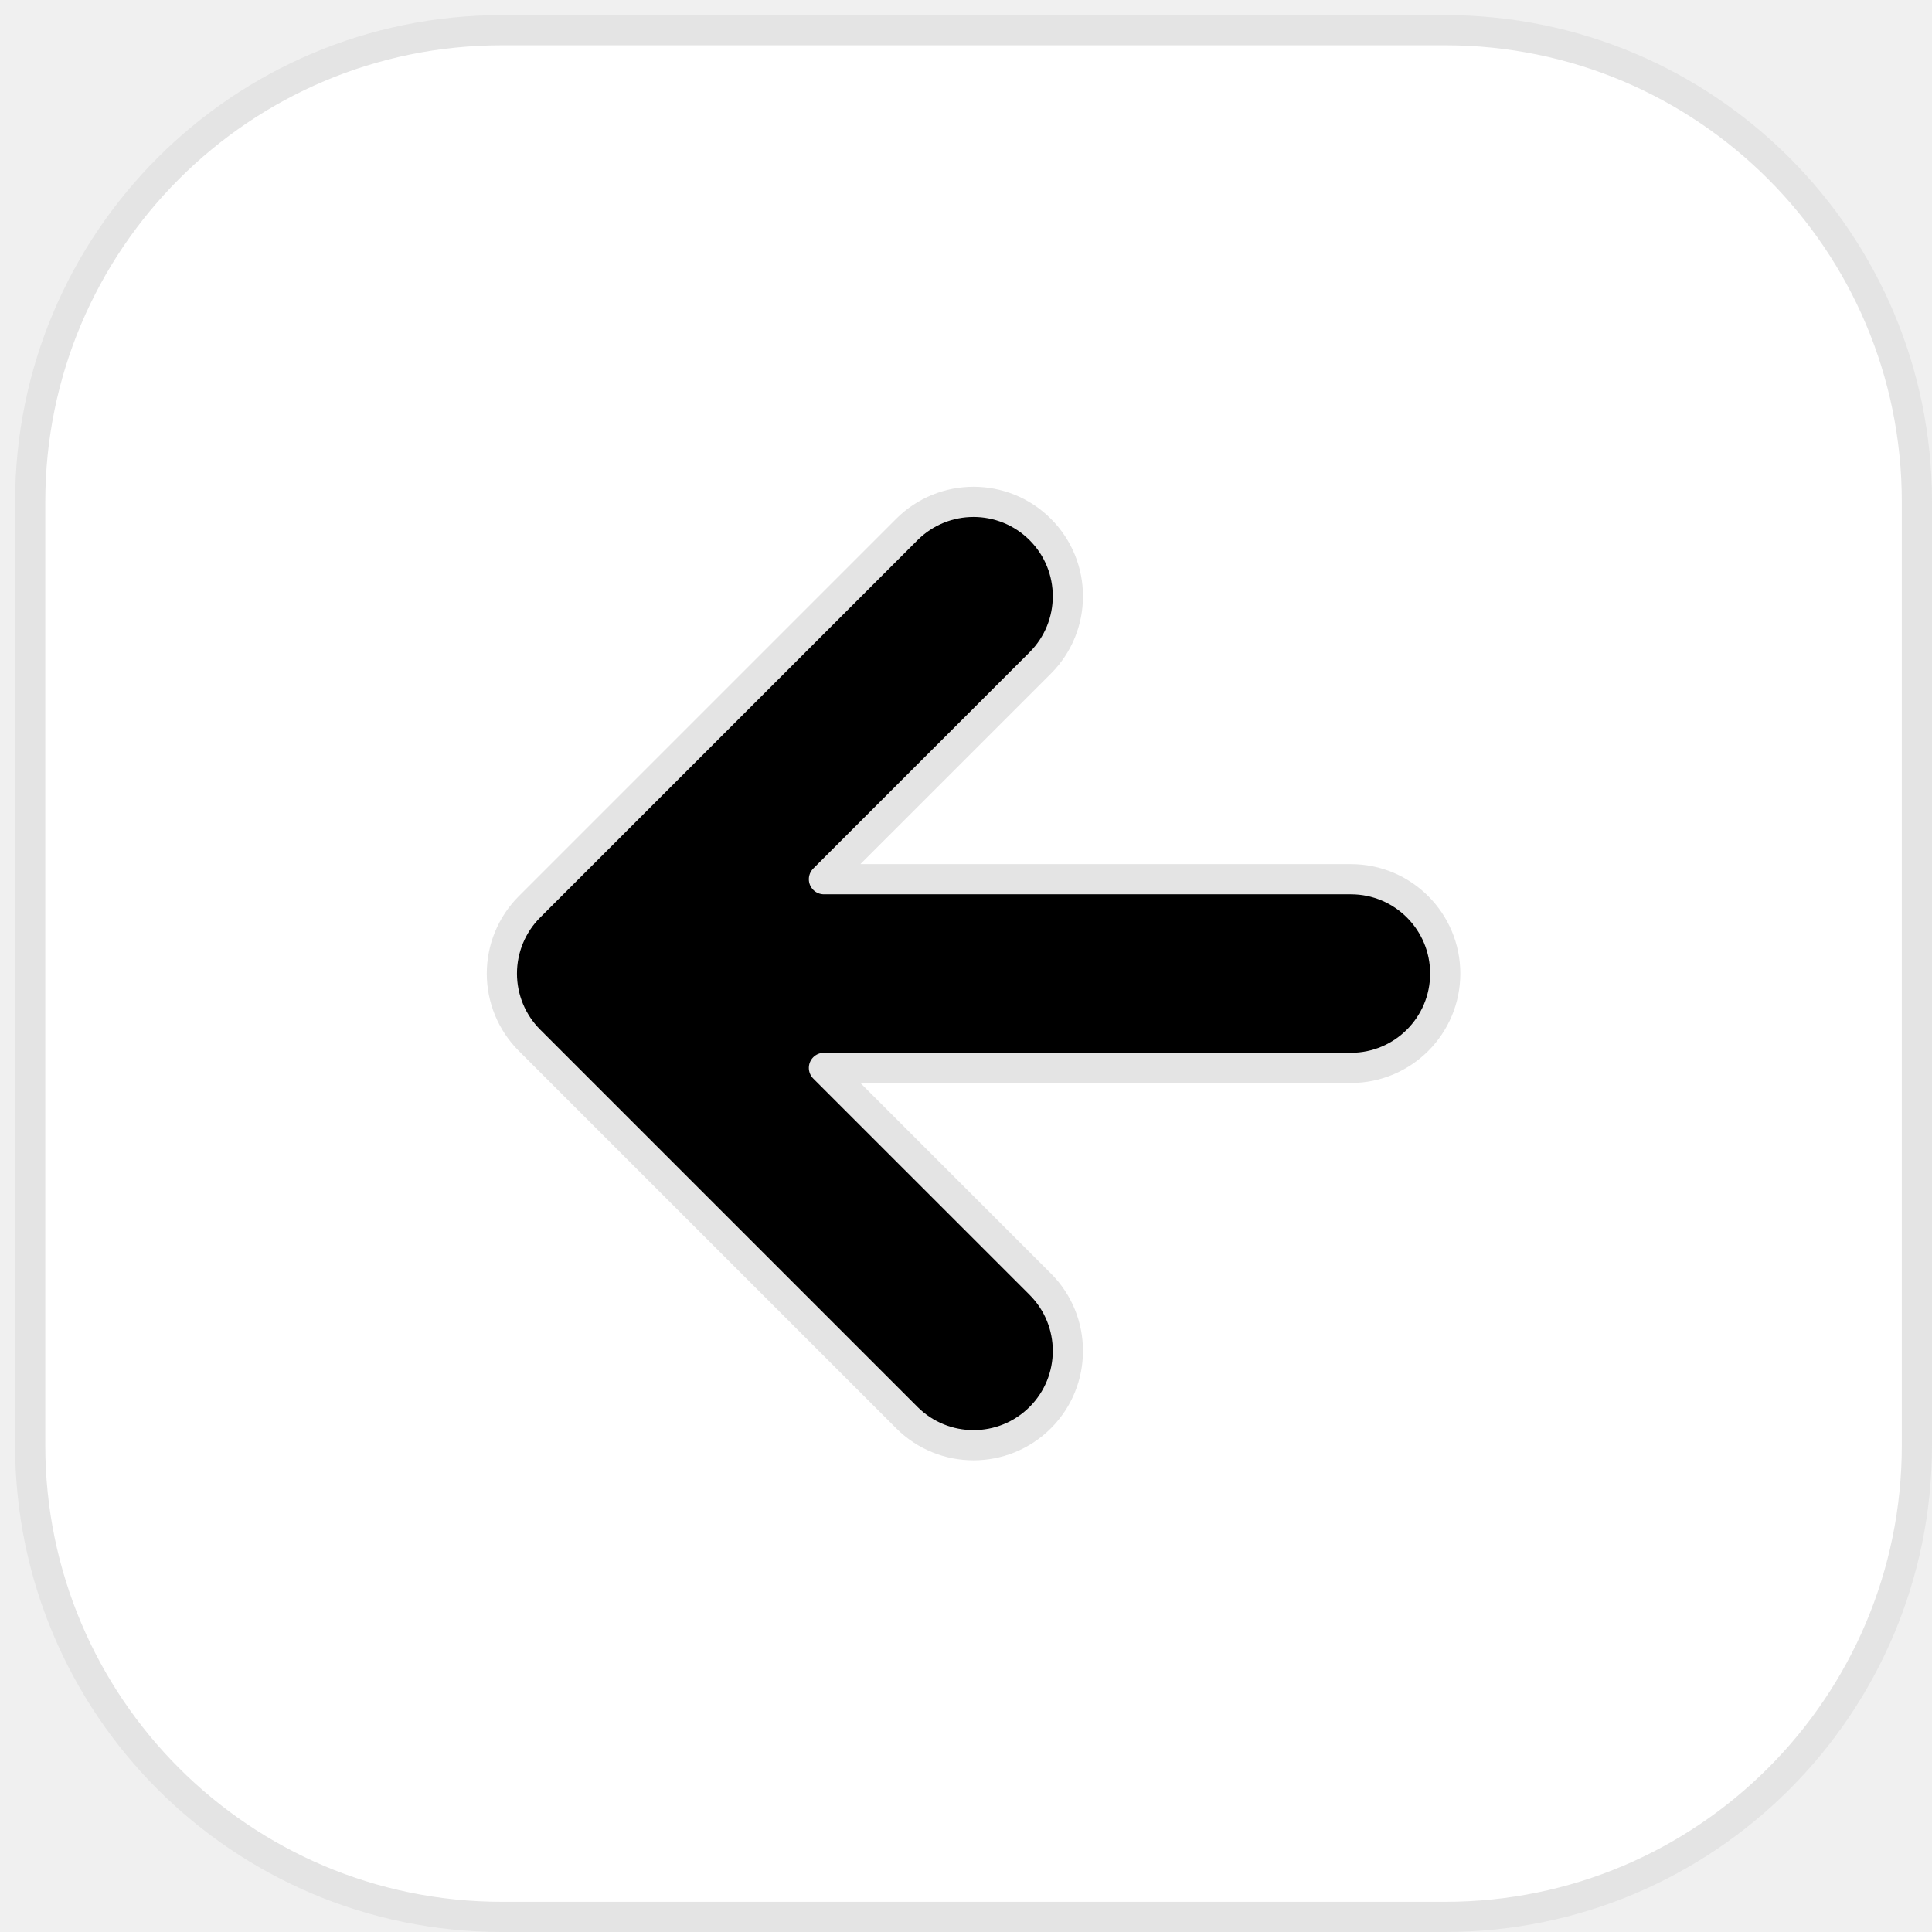
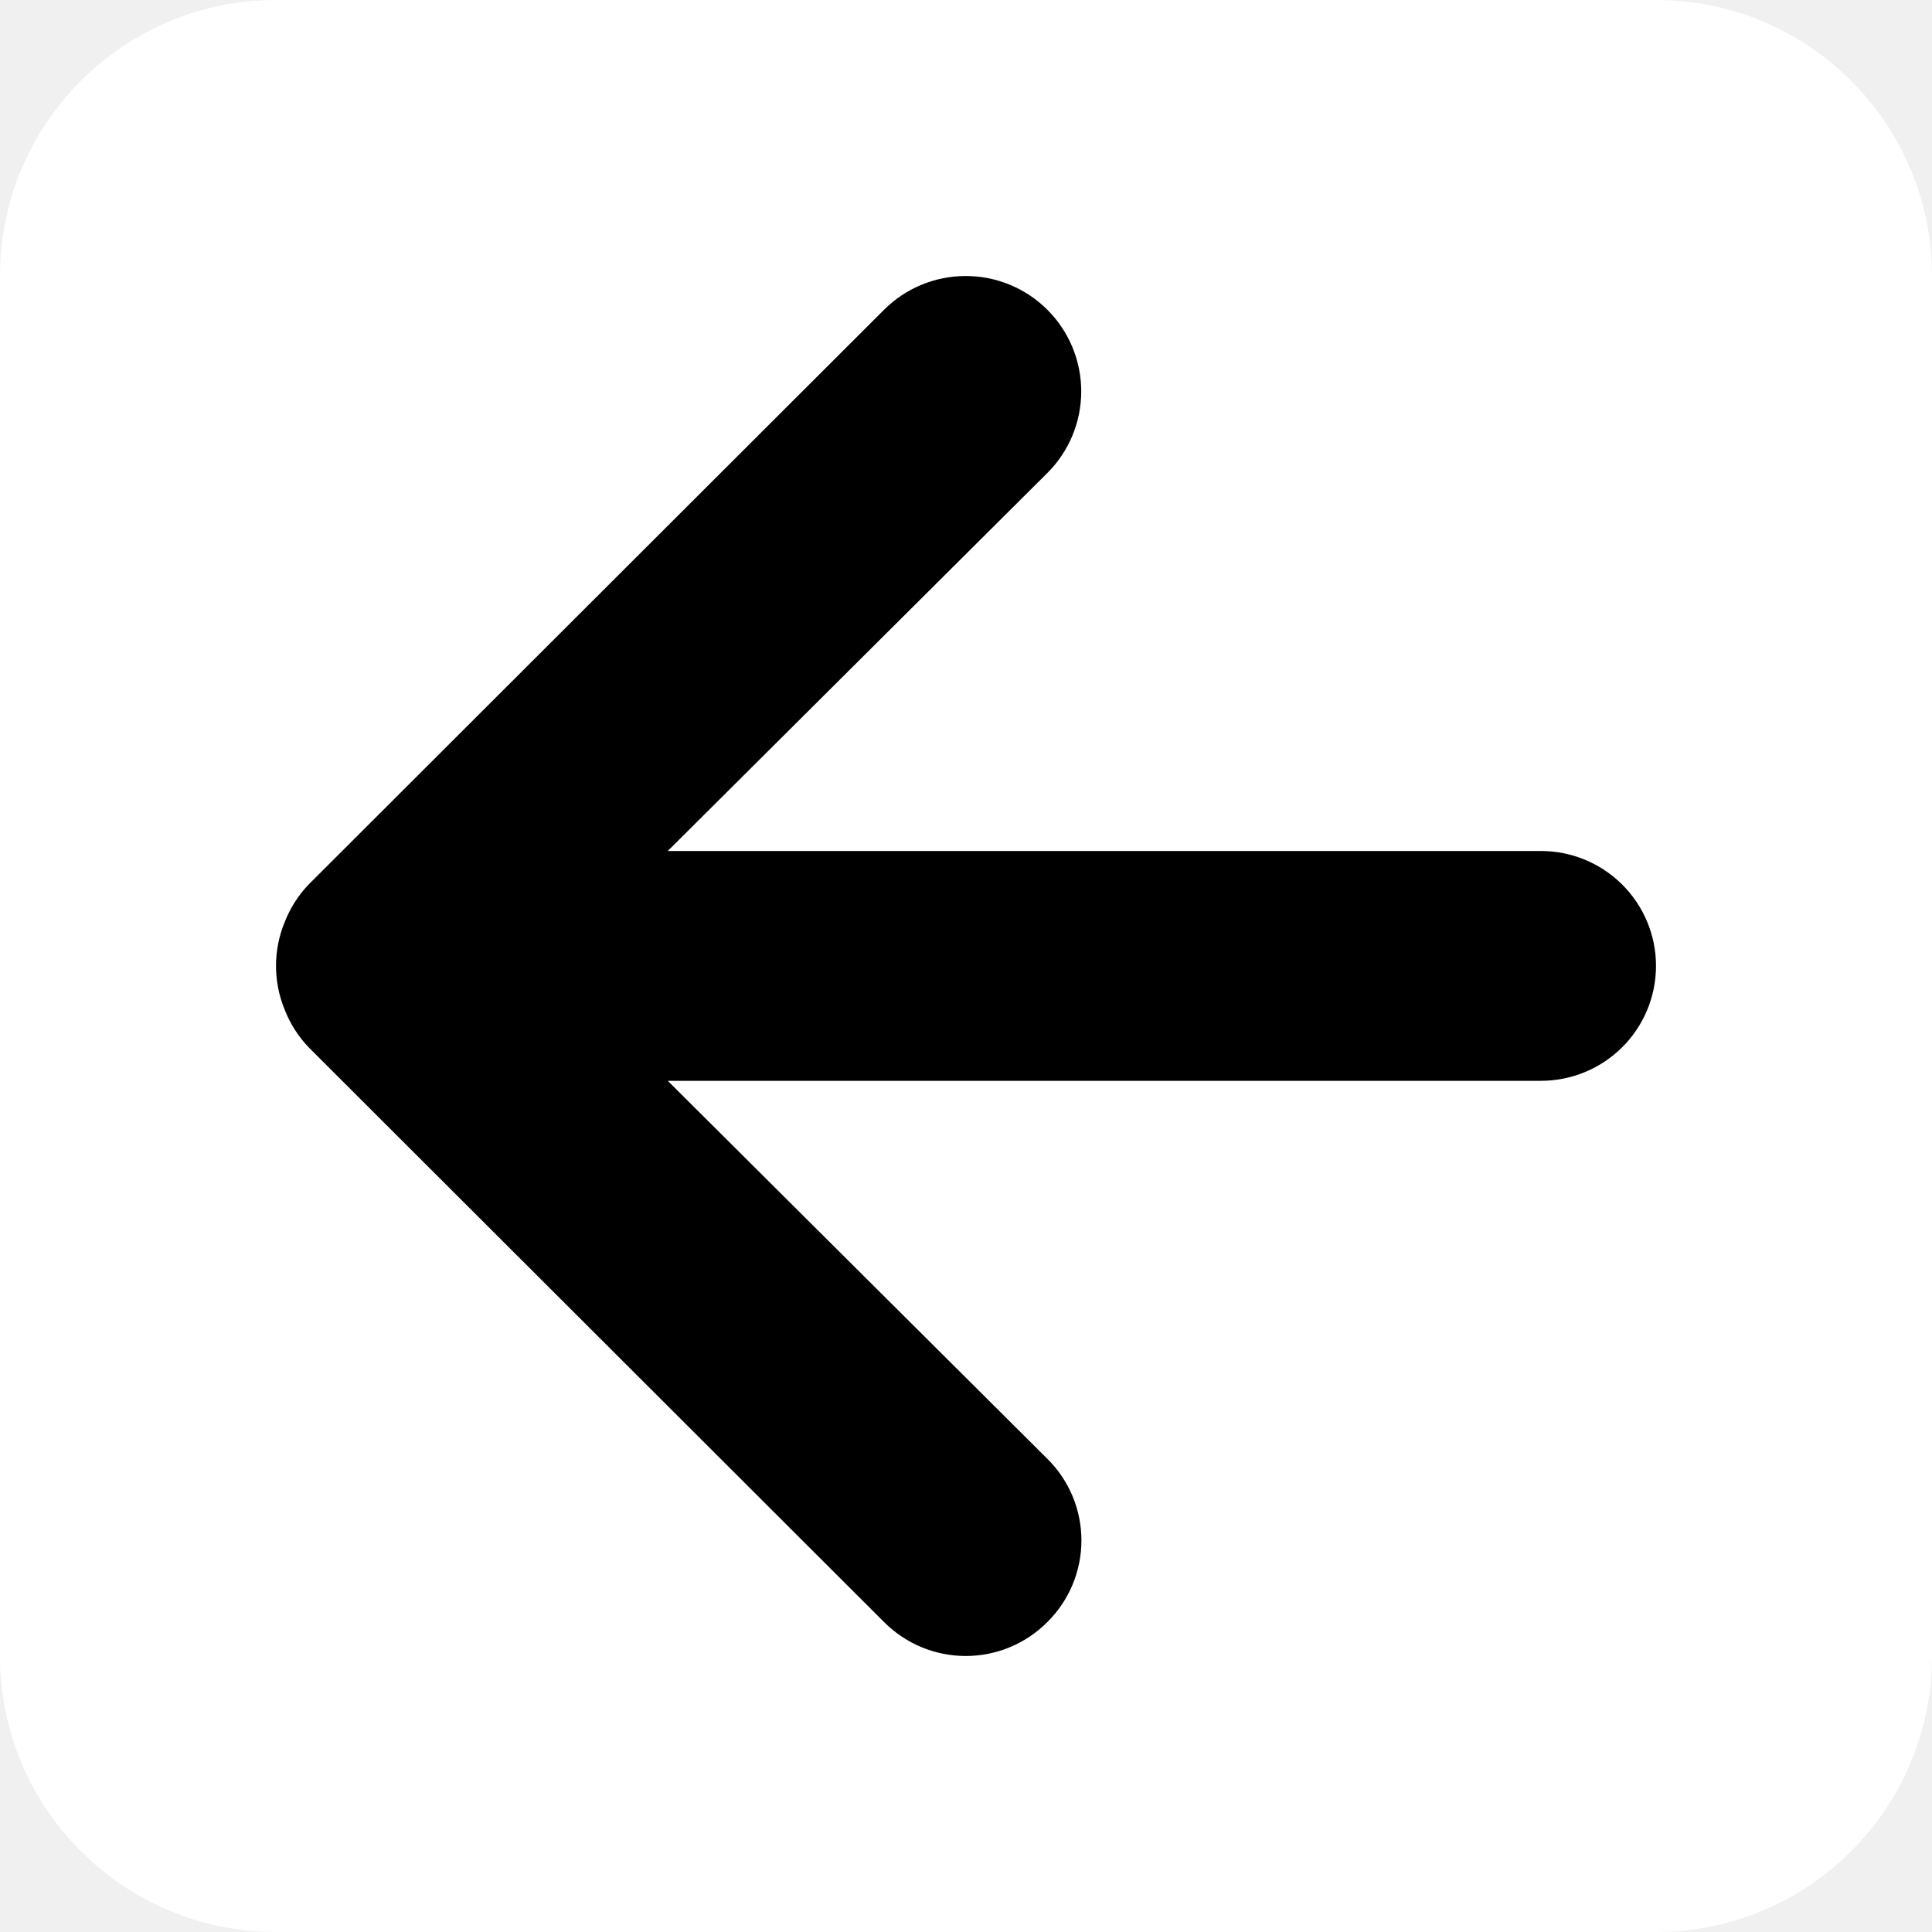
- <svg xmlns="http://www.w3.org/2000/svg" width="64" height="64" viewBox="0 0 64 64" fill="none">
-   <rect x="2" y="2" width="60.5" height="60.5" rx="19" fill="black" />
-   <rect x="2" y="2" width="60.5" height="60.5" rx="19" stroke="black" stroke-width="2" />
-   <path fill-rule="evenodd" clip-rule="evenodd" d="M47.875 1C56.504 1 63.5 7.996 63.5 16.625V47.875C63.5 56.504 56.504 63.5 47.875 63.5H16.625C7.996 63.5 1 56.504 1 47.875V16.625C1 7.996 7.996 1 16.625 1H47.875ZM34.46 17.54C33.239 16.32 31.261 16.32 30.04 17.54L17.54 30.04C16.954 30.626 16.625 31.421 16.625 32.25C16.625 33.079 16.954 33.874 17.54 34.46L30.04 46.96C31.261 48.18 33.239 48.18 34.46 46.96C35.68 45.739 35.68 43.761 34.46 42.54L27.294 35.375H44.75C46.476 35.375 47.875 33.976 47.875 32.25C47.875 30.524 46.476 29.125 44.75 29.125H27.294L34.46 21.96C35.68 20.739 35.68 18.761 34.46 17.54Z" fill="white" stroke="#E4E4E4" stroke-linecap="round" stroke-linejoin="round" />
+ <svg xmlns="http://www.w3.org/2000/svg" width="70" height="70" viewBox="0 0 70 70" fill="none">
+   <rect width="70" height="70" rx="10" fill="white" />
+   <path d="M55.832 30.833H24.194L37.949 17.136C38.734 16.352 39.175 15.289 39.175 14.18C39.175 13.072 38.734 12.008 37.949 11.224C37.164 10.44 36.1 10 34.99 10C33.88 10 32.815 10.44 32.03 11.224L11.188 32.041C10.809 32.437 10.511 32.903 10.313 33.414C9.896 34.428 9.896 35.565 10.313 36.578C10.511 37.09 10.809 37.556 11.188 37.952L32.03 58.769C32.418 59.159 32.879 59.468 33.386 59.68C33.895 59.891 34.439 60 34.99 60C35.54 60 36.085 59.891 36.593 59.68C37.101 59.468 37.562 59.159 37.949 58.769C38.34 58.382 38.65 57.921 38.862 57.414C39.073 56.906 39.182 56.362 39.182 55.813C39.182 55.263 39.073 54.719 38.862 54.212C38.65 53.704 38.34 53.244 37.949 52.857L24.194 39.16H55.832C56.937 39.16 57.997 38.721 58.779 37.94C59.561 37.16 60 36.101 60 34.996C60 33.892 59.561 32.833 58.779 32.053C57.997 31.272 56.937 30.833 55.832 30.833Z" fill="black" />
</svg>
